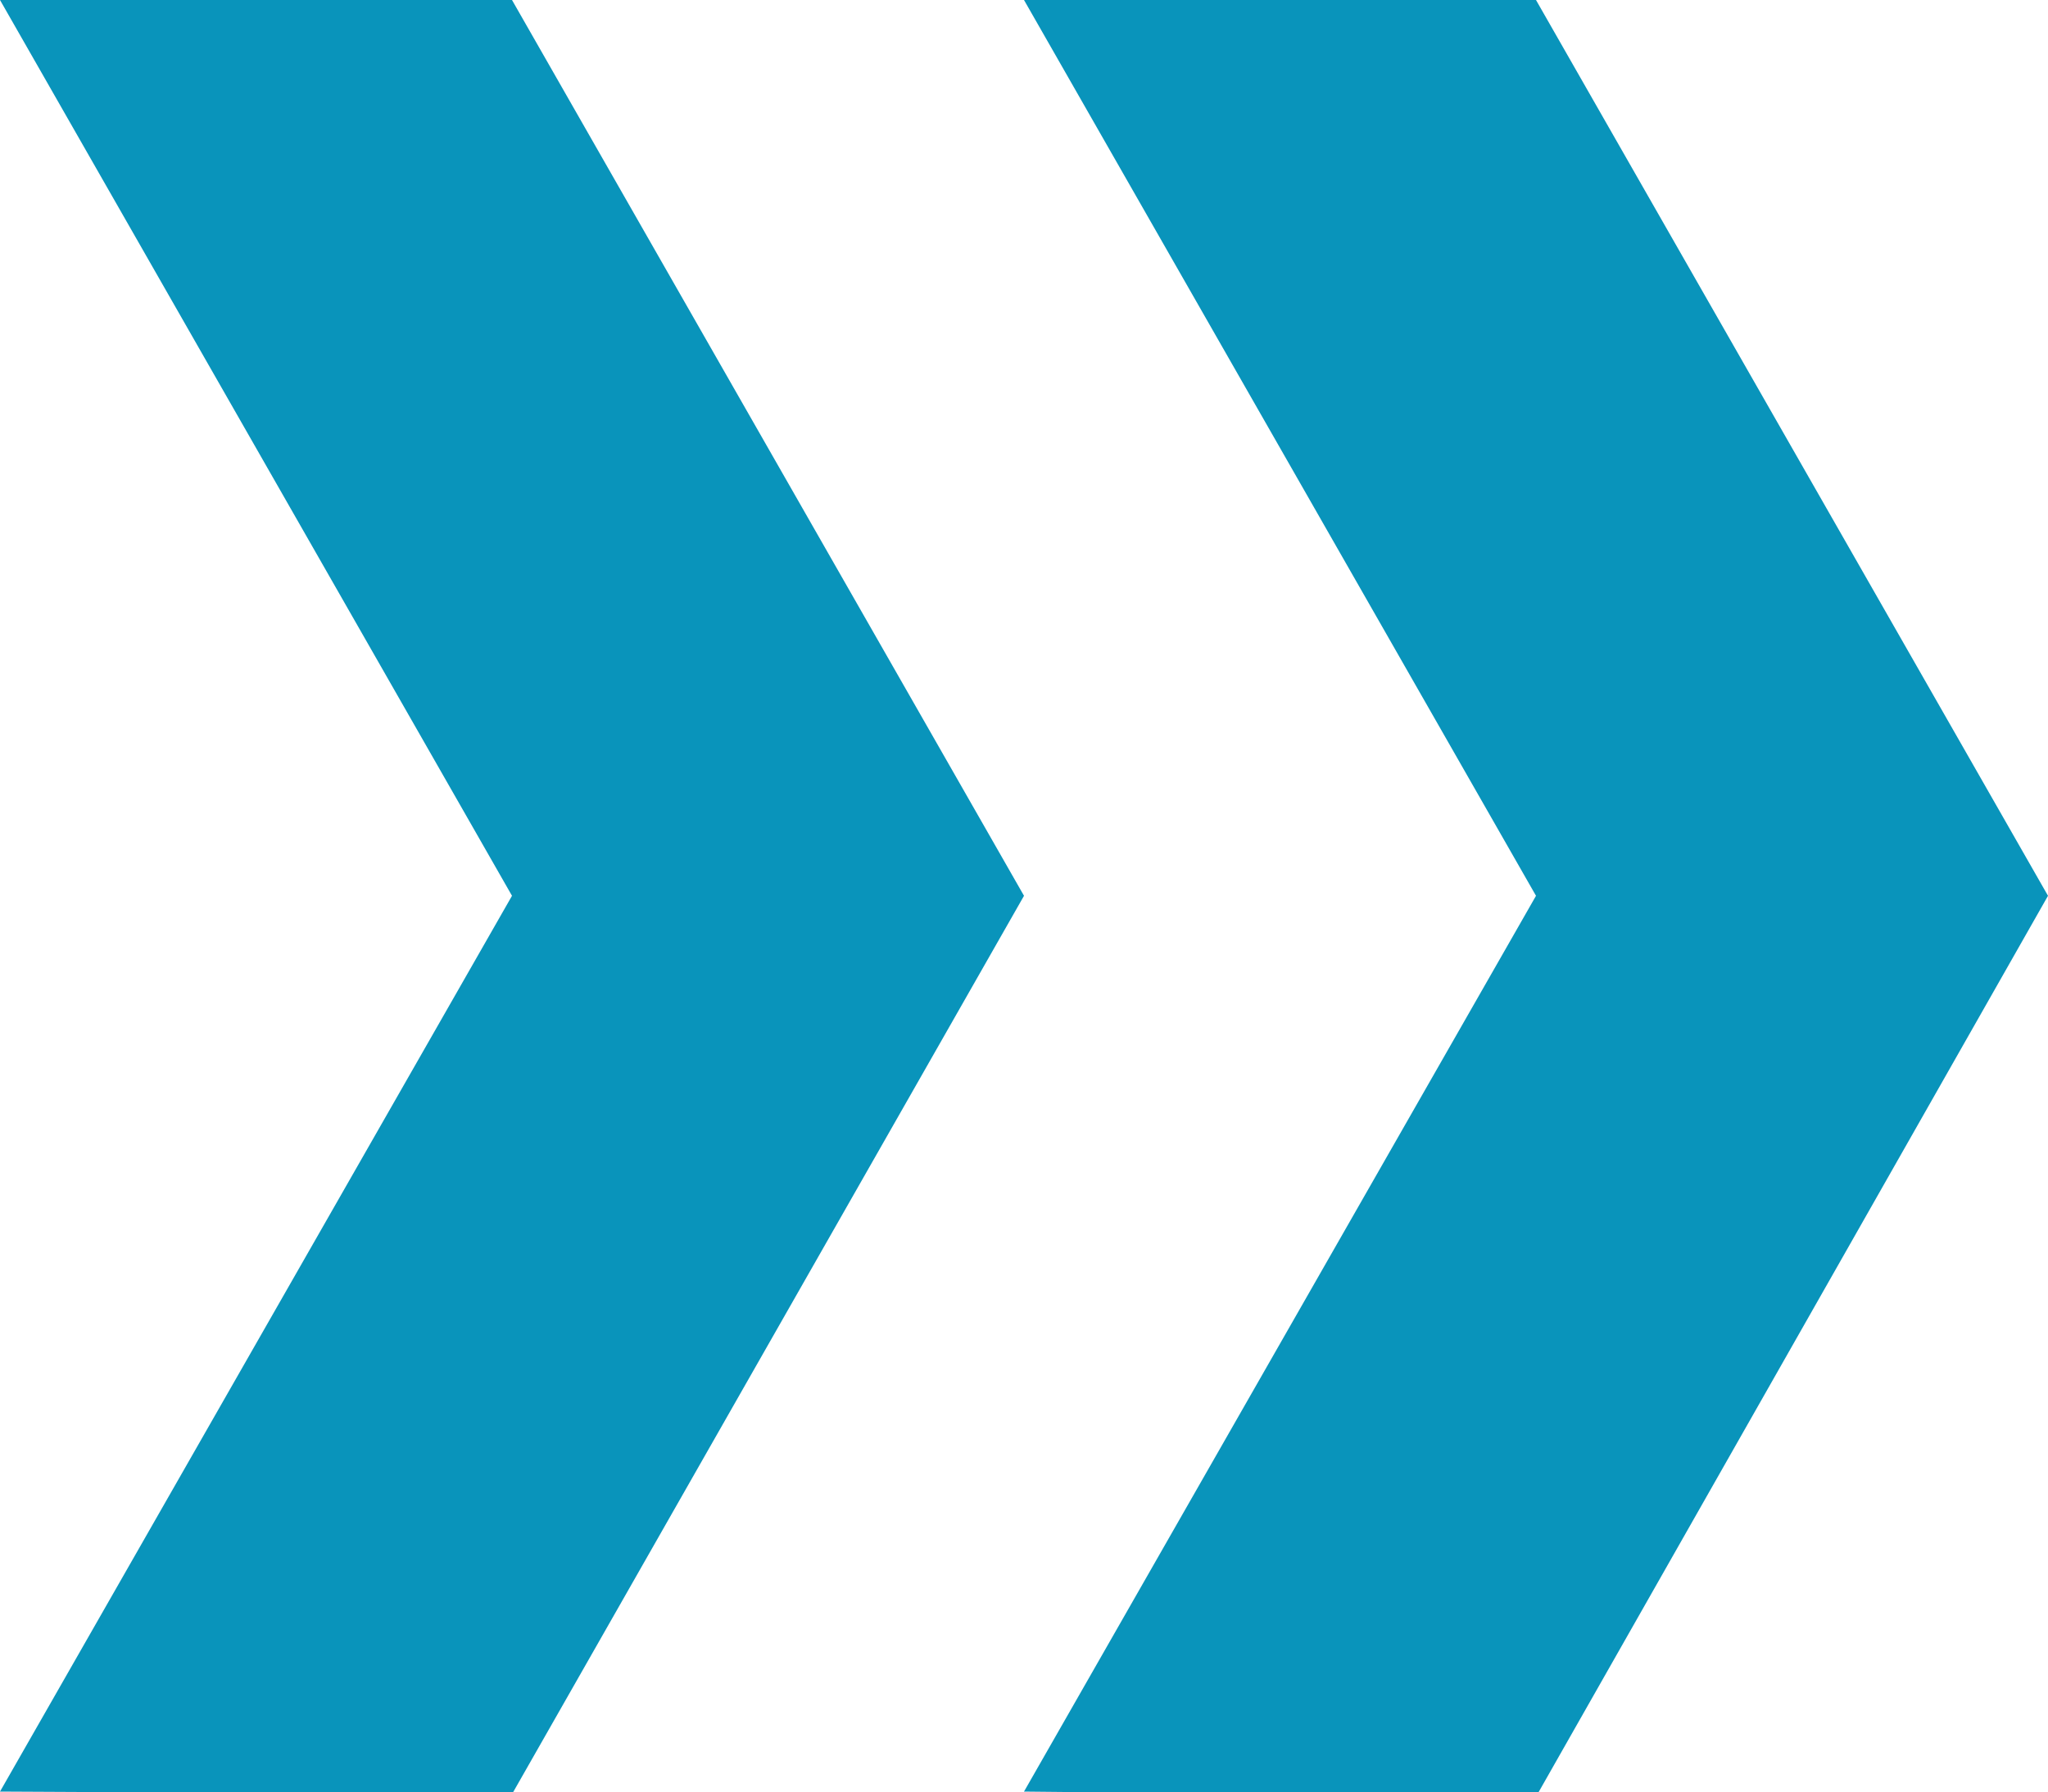
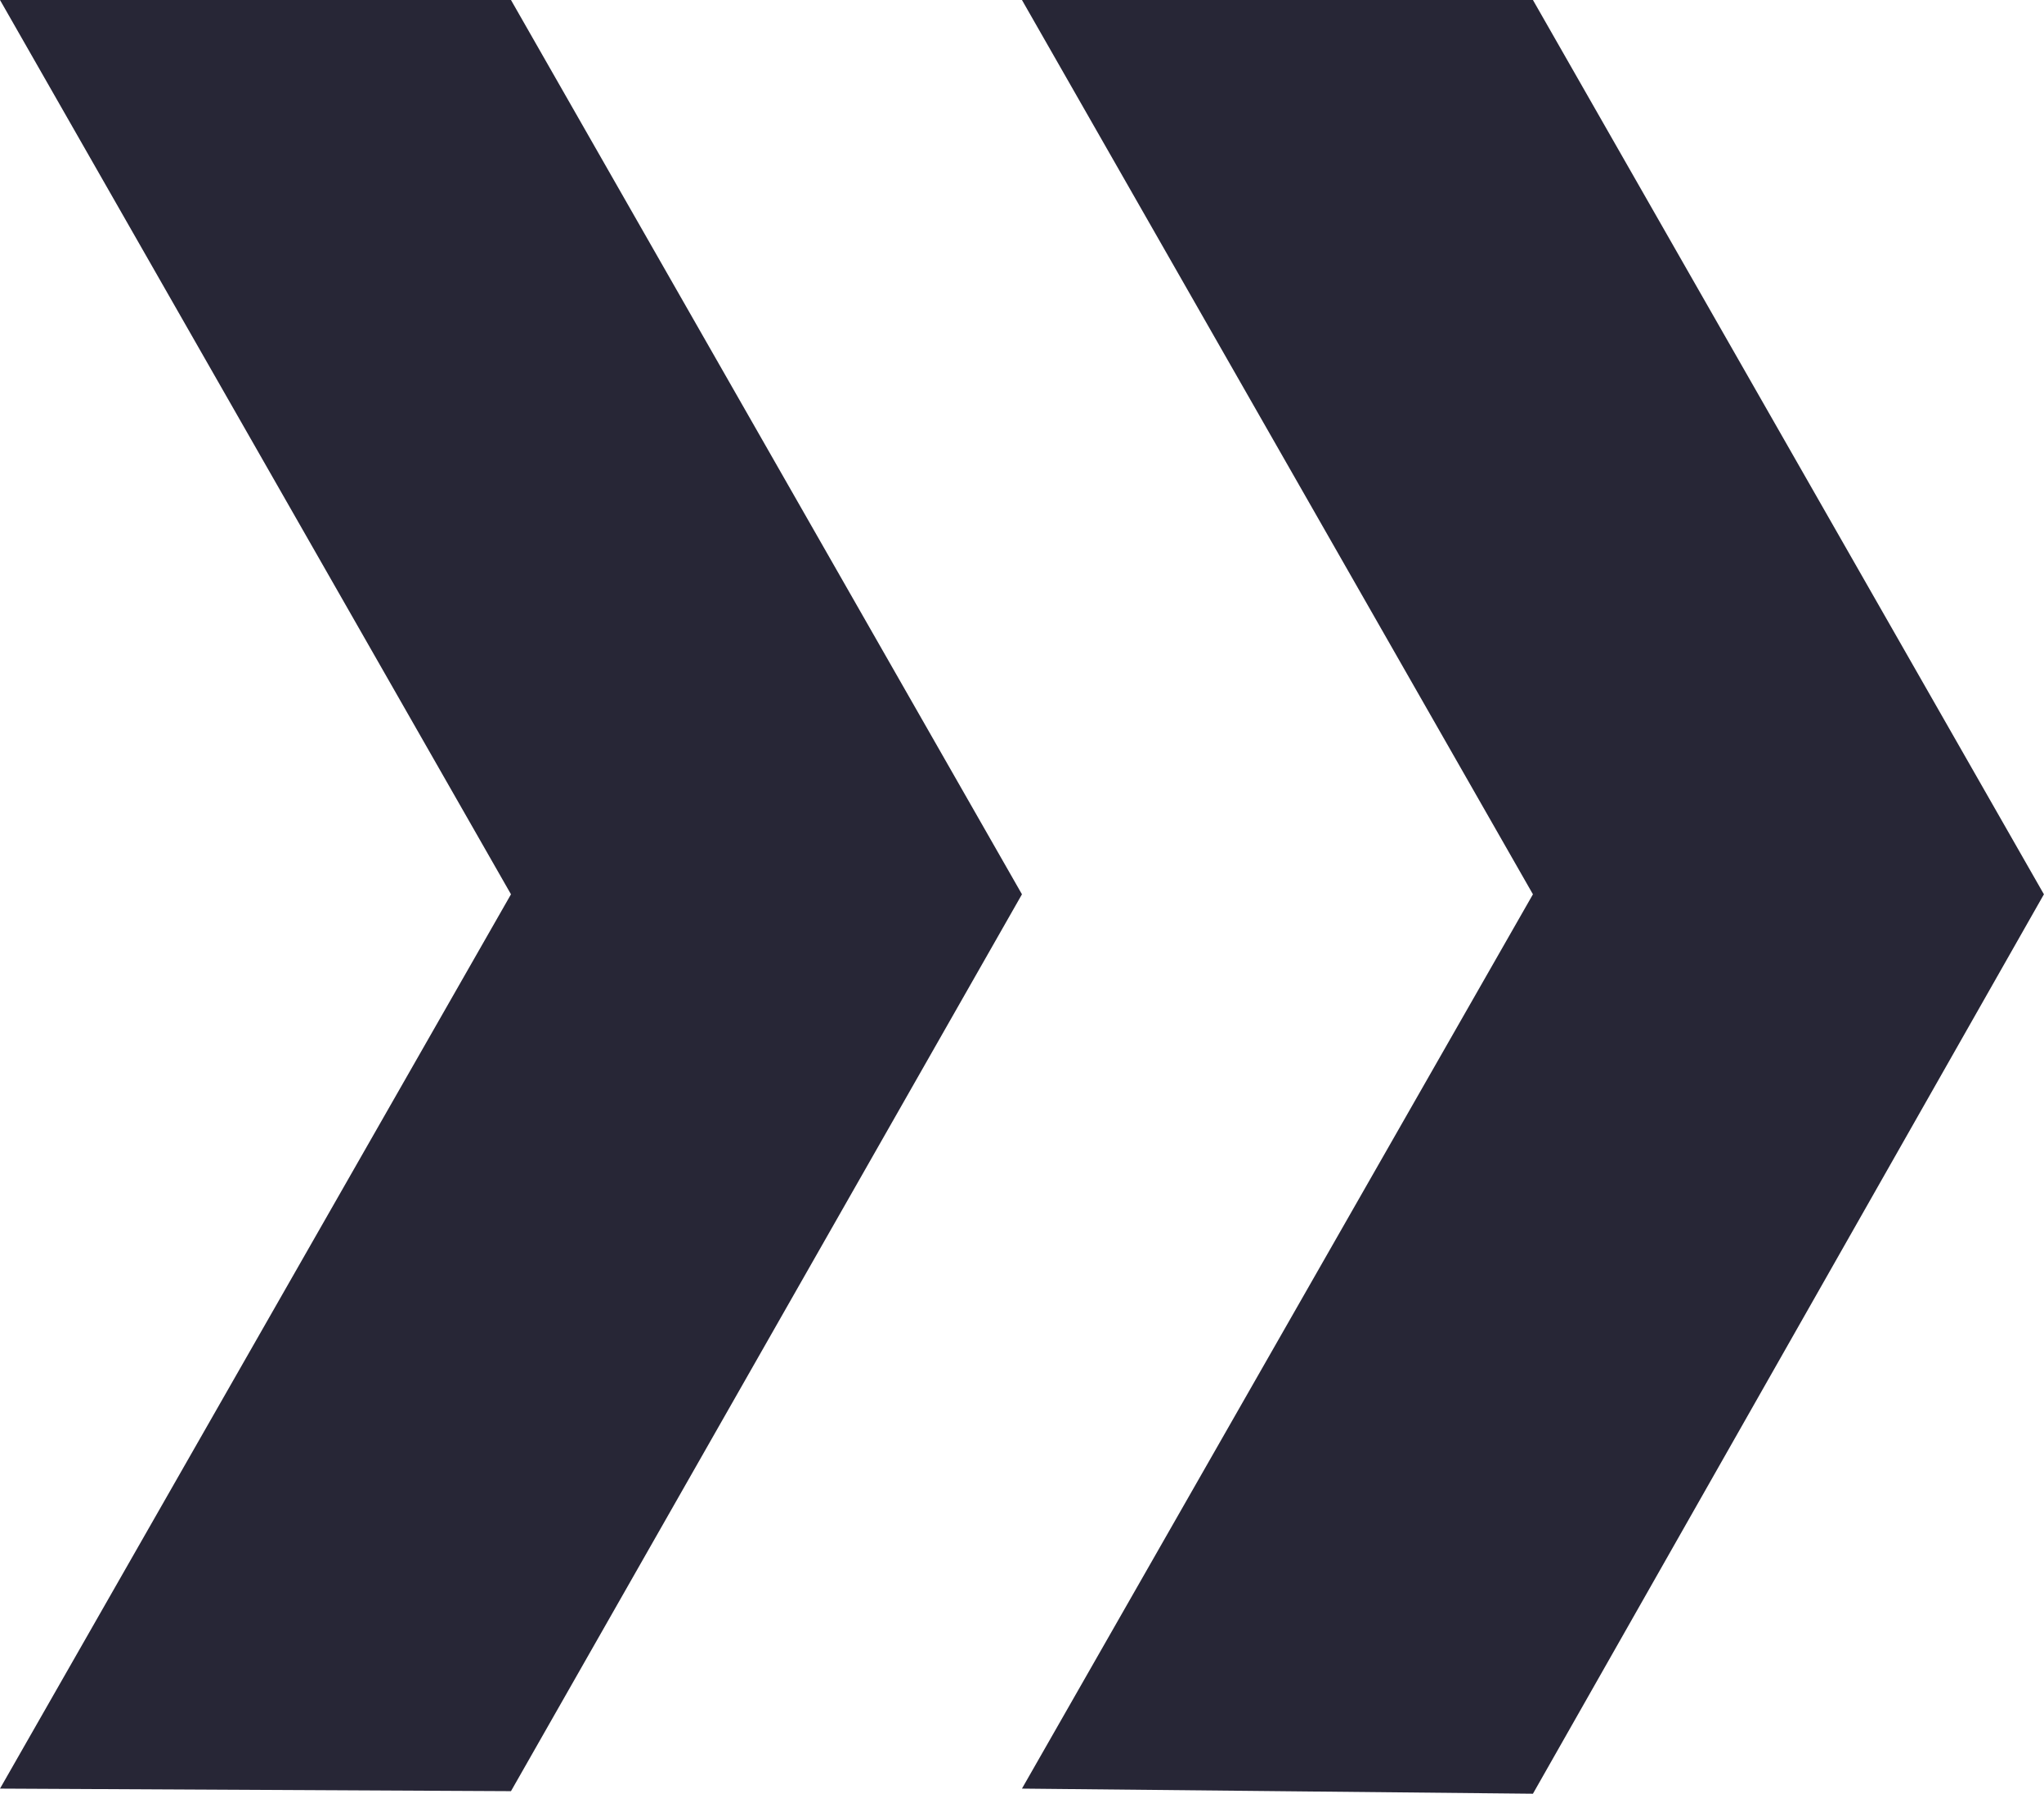
- <svg xmlns="http://www.w3.org/2000/svg" version="1.1" id="svg2" viewBox="0 0 800 700" height="700" width="800">
-   <defs id="defs4" />
-   <path id="path4308" d="M 0,0 200,0 400,350 200,701 0,700 200,350 Z" style="fill:#0994bb;fill-rule:evenodd;stroke:none;stroke-width:1px;stroke-linecap:butt;stroke-linejoin:miter;stroke-opacity:1;fill-opacity:1" />
-   <path id="path4346" d="M 400,0 600,0 800,350 600,702 400,700 600,350 Z" style="fill:#0994bb;fill-rule:evenodd;stroke:none;stroke-width:1px;stroke-linecap:butt;stroke-linejoin:miter;stroke-opacity:1;fill-opacity:1" />
+ <svg xmlns="http://www.w3.org/2000/svg" width="227.93" height="200" viewBox="0 0 227.93 200" version="1.1">
+   <defs>
+     <style type="text/css">
+ @font-face { font-family: ifont; src: url("//at.alicdn.com/t/font_1442373896_4754455.eot?#iefix") format("embedded-opentype"), url("//at.alicdn.com/t/font_1442373896_4754455.woff") format("woff"), url("//at.alicdn.com/t/font_1442373896_4754455.ttf") format("truetype"), url("//at.alicdn.com/t/font_1442373896_4754455.svg#ifont") format("svg"); }
+ 
+ </style>
+   </defs>
+   <g class="transform-group">
+     <g transform="scale(0.1953125, 0.1953125)">
+       <path d="M1.0e-06 0 291.738 0 583.476 510.541 291.738 1022.541 1.0e-06 1021.083 291.738 510.541ZM583.476 0 875.214 0 1166.952 510.541 875.214 1024 583.476 1021.083 875.214 510.541Z" fill="#272636" />
+     </g>
+   </g>
</svg>
